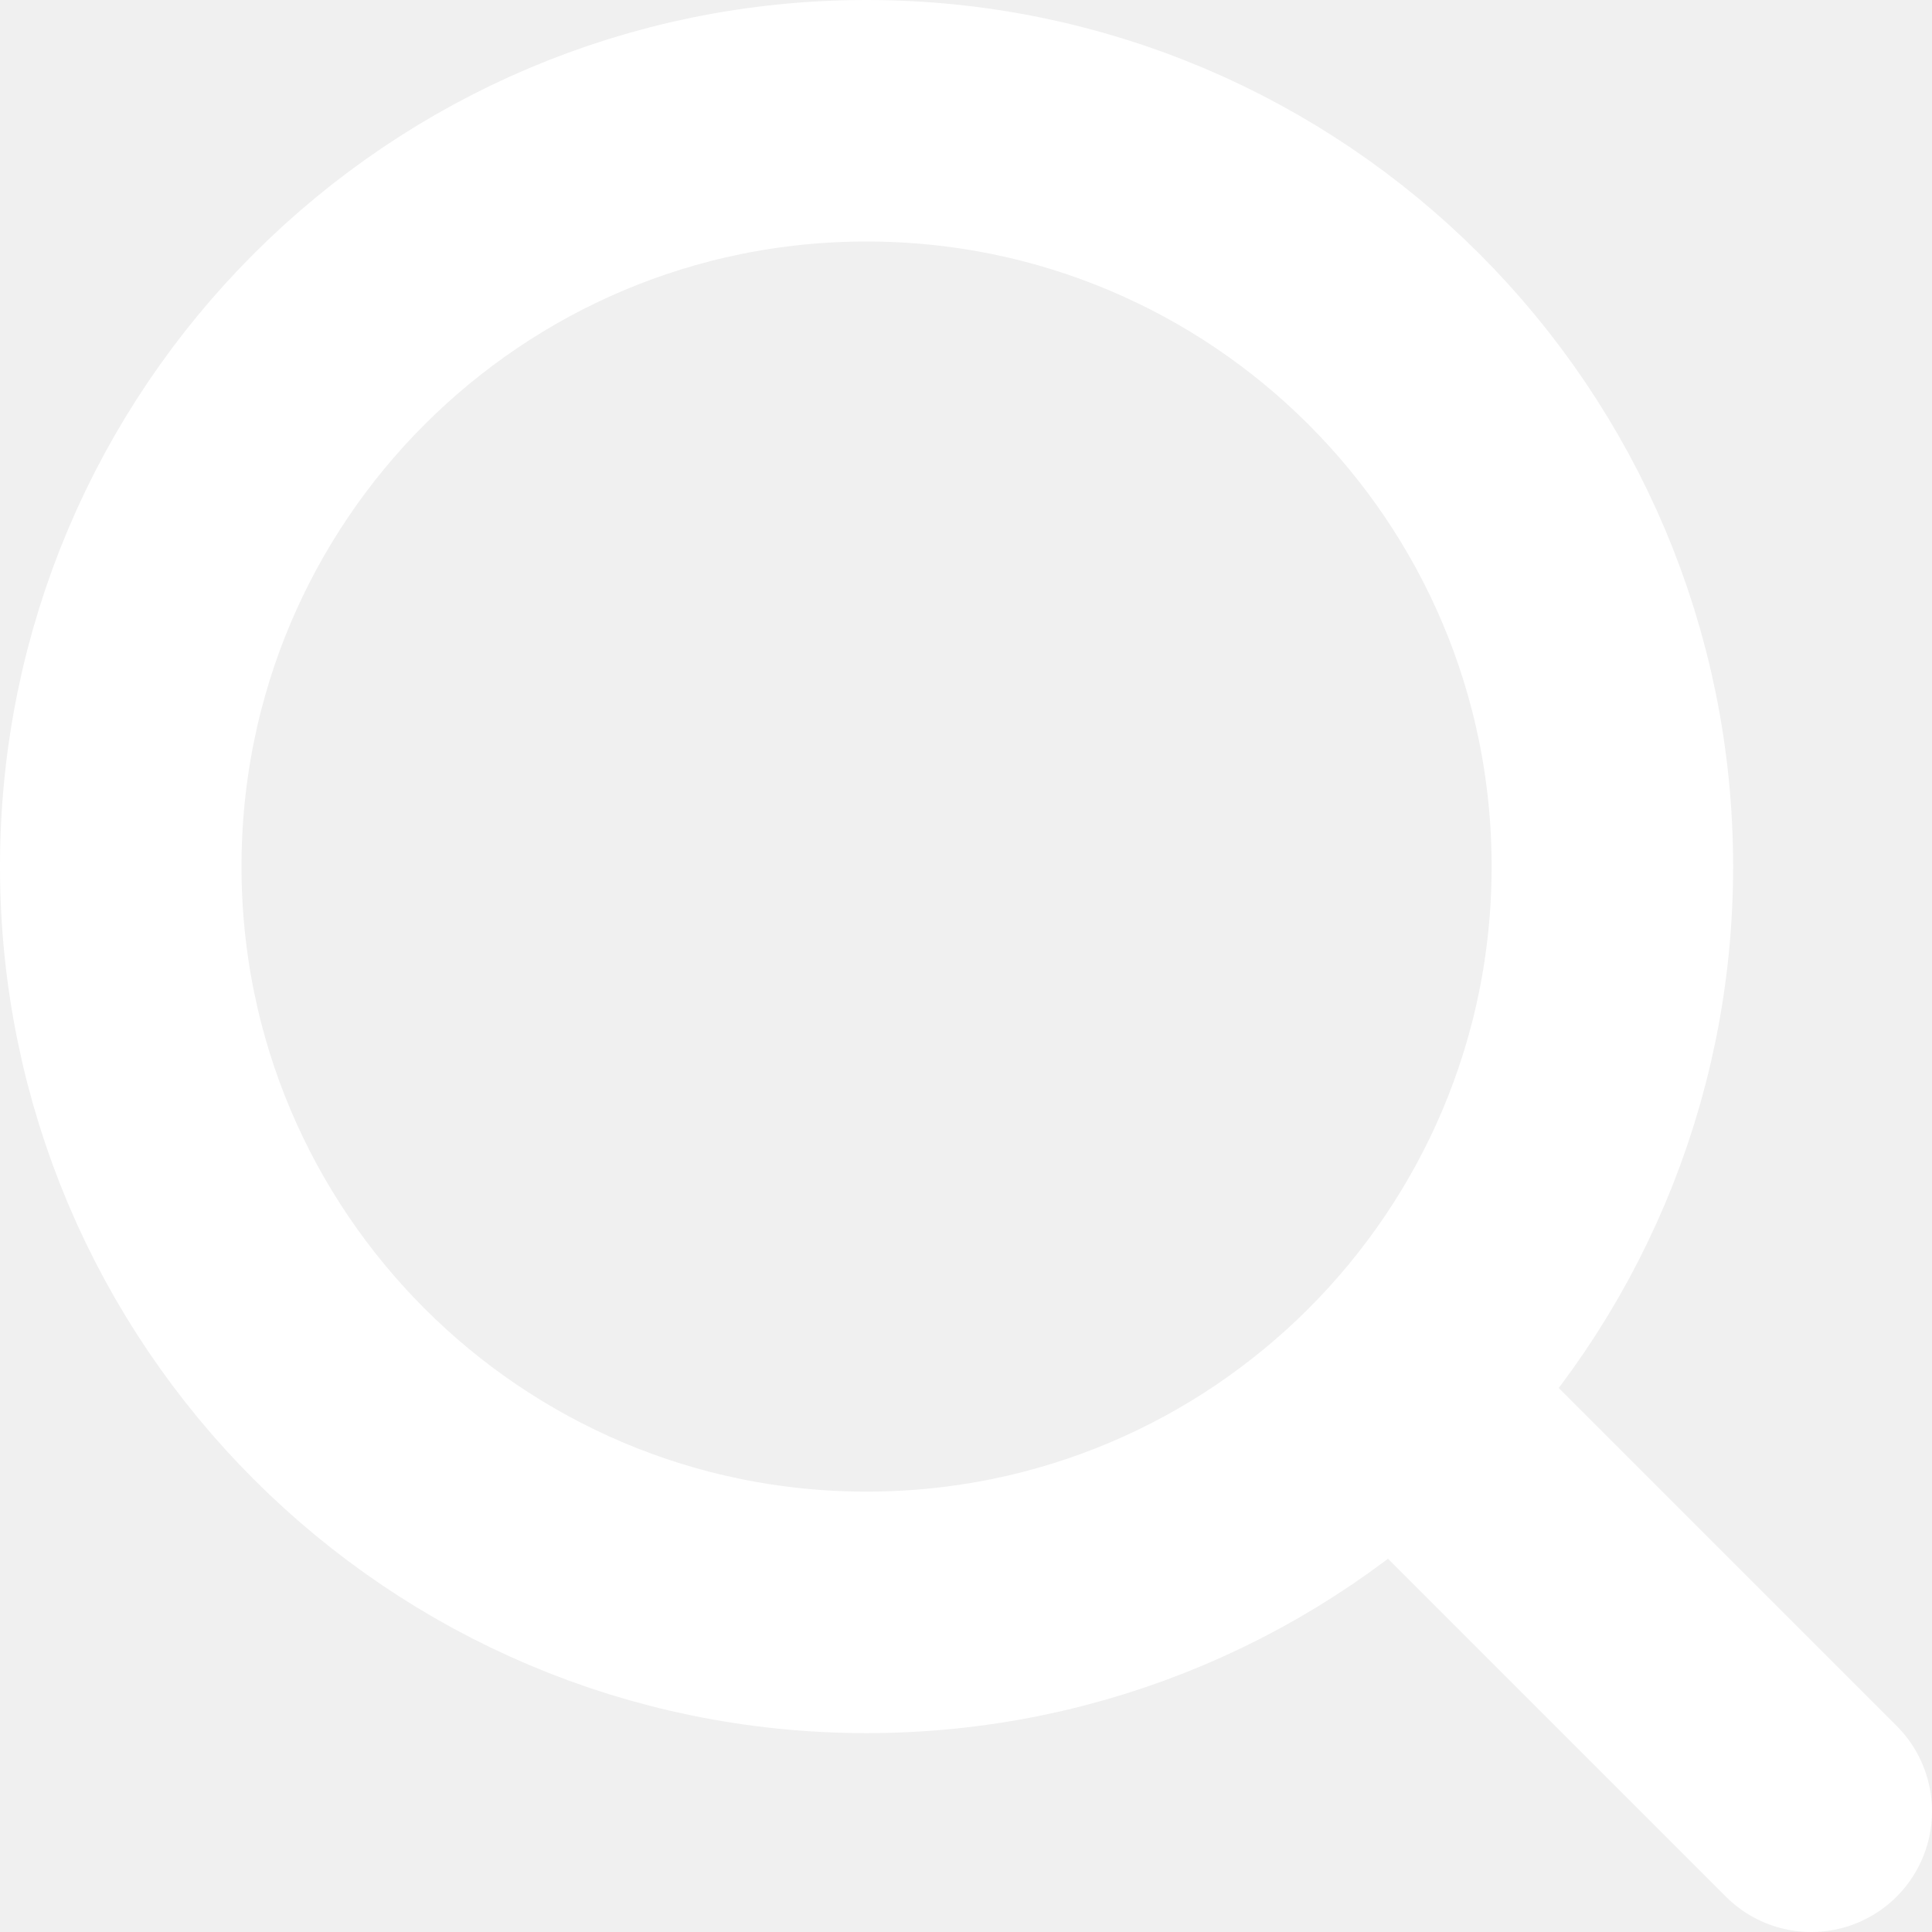
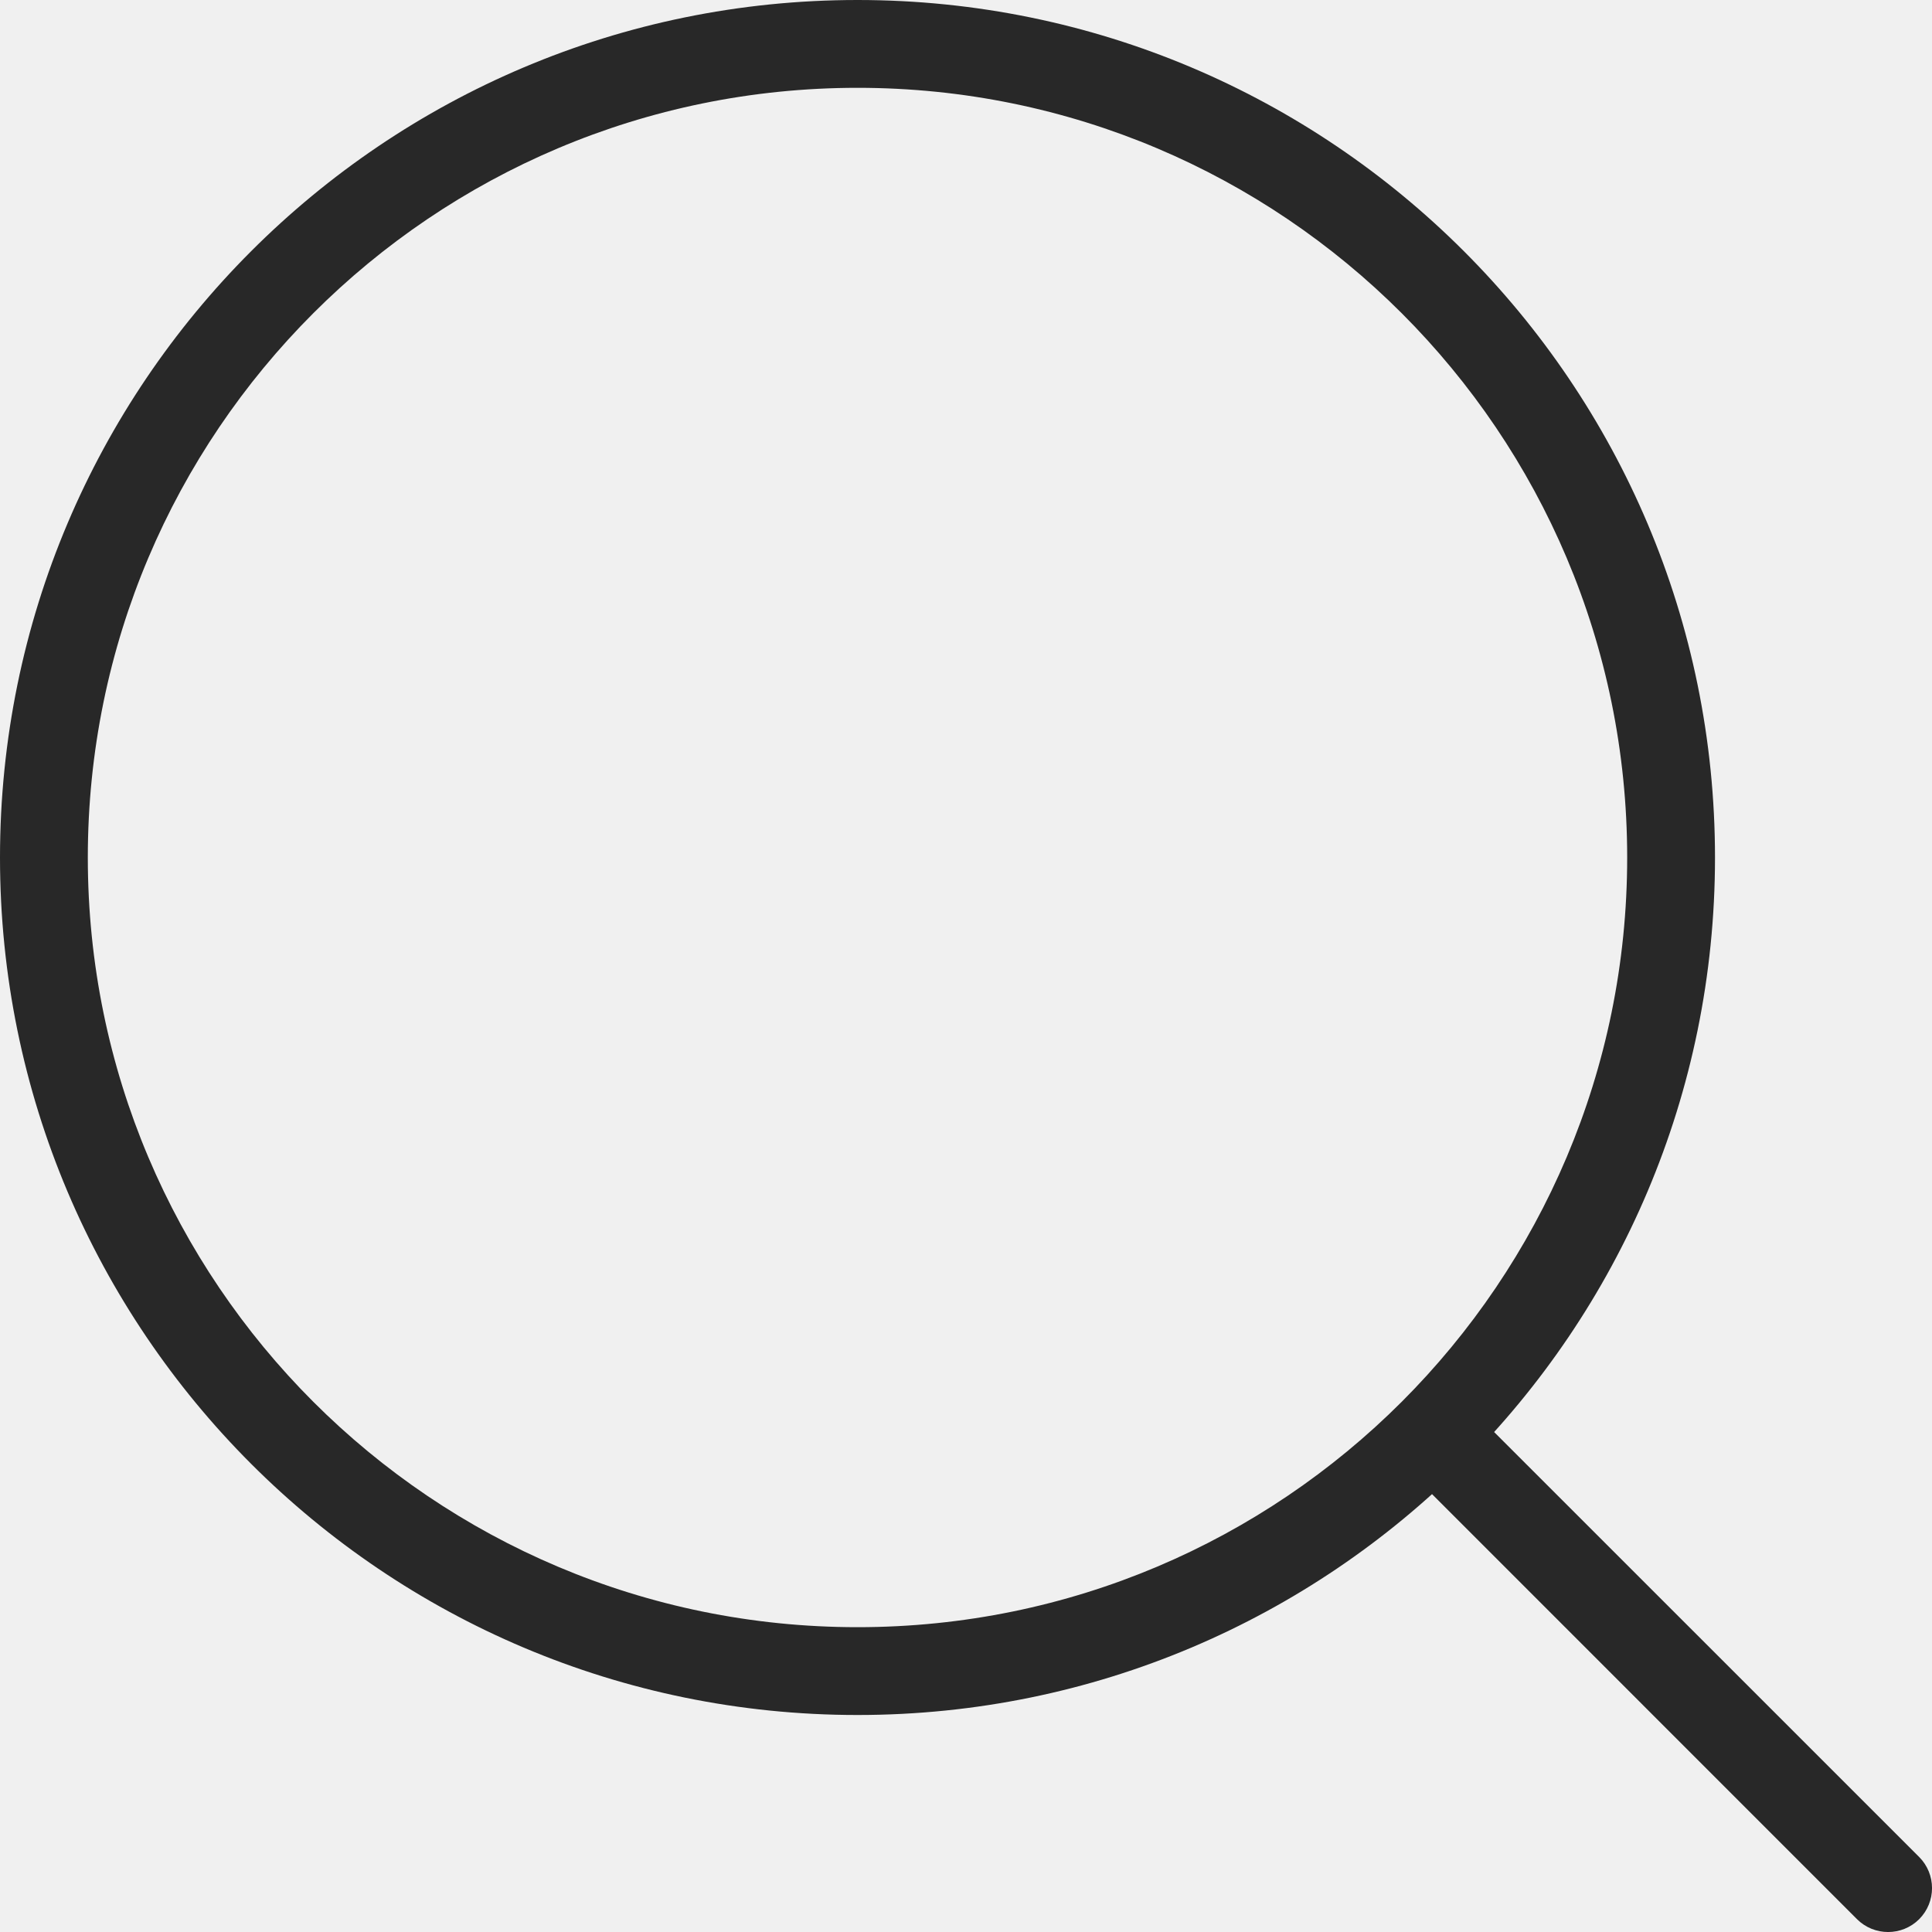
- <svg xmlns="http://www.w3.org/2000/svg" width="16" height="16" viewBox="0 0 16 16" fill="none">
-   <path d="M15 15L11.551 11.551M13.353 7.176C13.353 10.588 10.588 13.353 7.176 13.353C3.765 13.353 1 10.588 1 7.176C1 3.765 3.765 1 7.176 1C10.588 1 13.353 3.765 13.353 7.176Z" stroke="white" stroke-width="2" stroke-linecap="round" stroke-linejoin="round" />
+ <svg xmlns="http://www.w3.org/2000/svg" width="22" height="22" viewBox="0 0 22 22" fill="none">
+   <path d="M21.146 21.854C21.342 22.049 21.658 22.049 21.854 21.854C22.049 21.658 22.049 21.342 21.854 21.146L21.146 21.854ZM19.029 9.765H18.529C18.529 14.605 14.605 18.529 9.765 18.529V19.029V19.529C15.158 19.529 19.529 15.158 19.529 9.765H19.029ZM9.765 19.029V18.529C4.924 18.529 1 14.605 1 9.765H0.5H0C0 15.158 4.372 19.529 9.765 19.529V19.029ZM0.5 9.765H1C1 4.924 4.924 1 9.765 1V0.5V0C4.372 0 0 4.372 0 9.765H0.5ZM9.765 0.5V1C14.605 1 18.529 4.924 18.529 9.765H19.029H19.529C19.529 4.372 15.158 0 9.765 0V0.5ZM21.5 21.5L21.854 21.146L16.681 15.974L16.327 16.327L15.974 16.681L21.146 21.854L21.5 21.5Z" fill="#282828" />
</svg>
